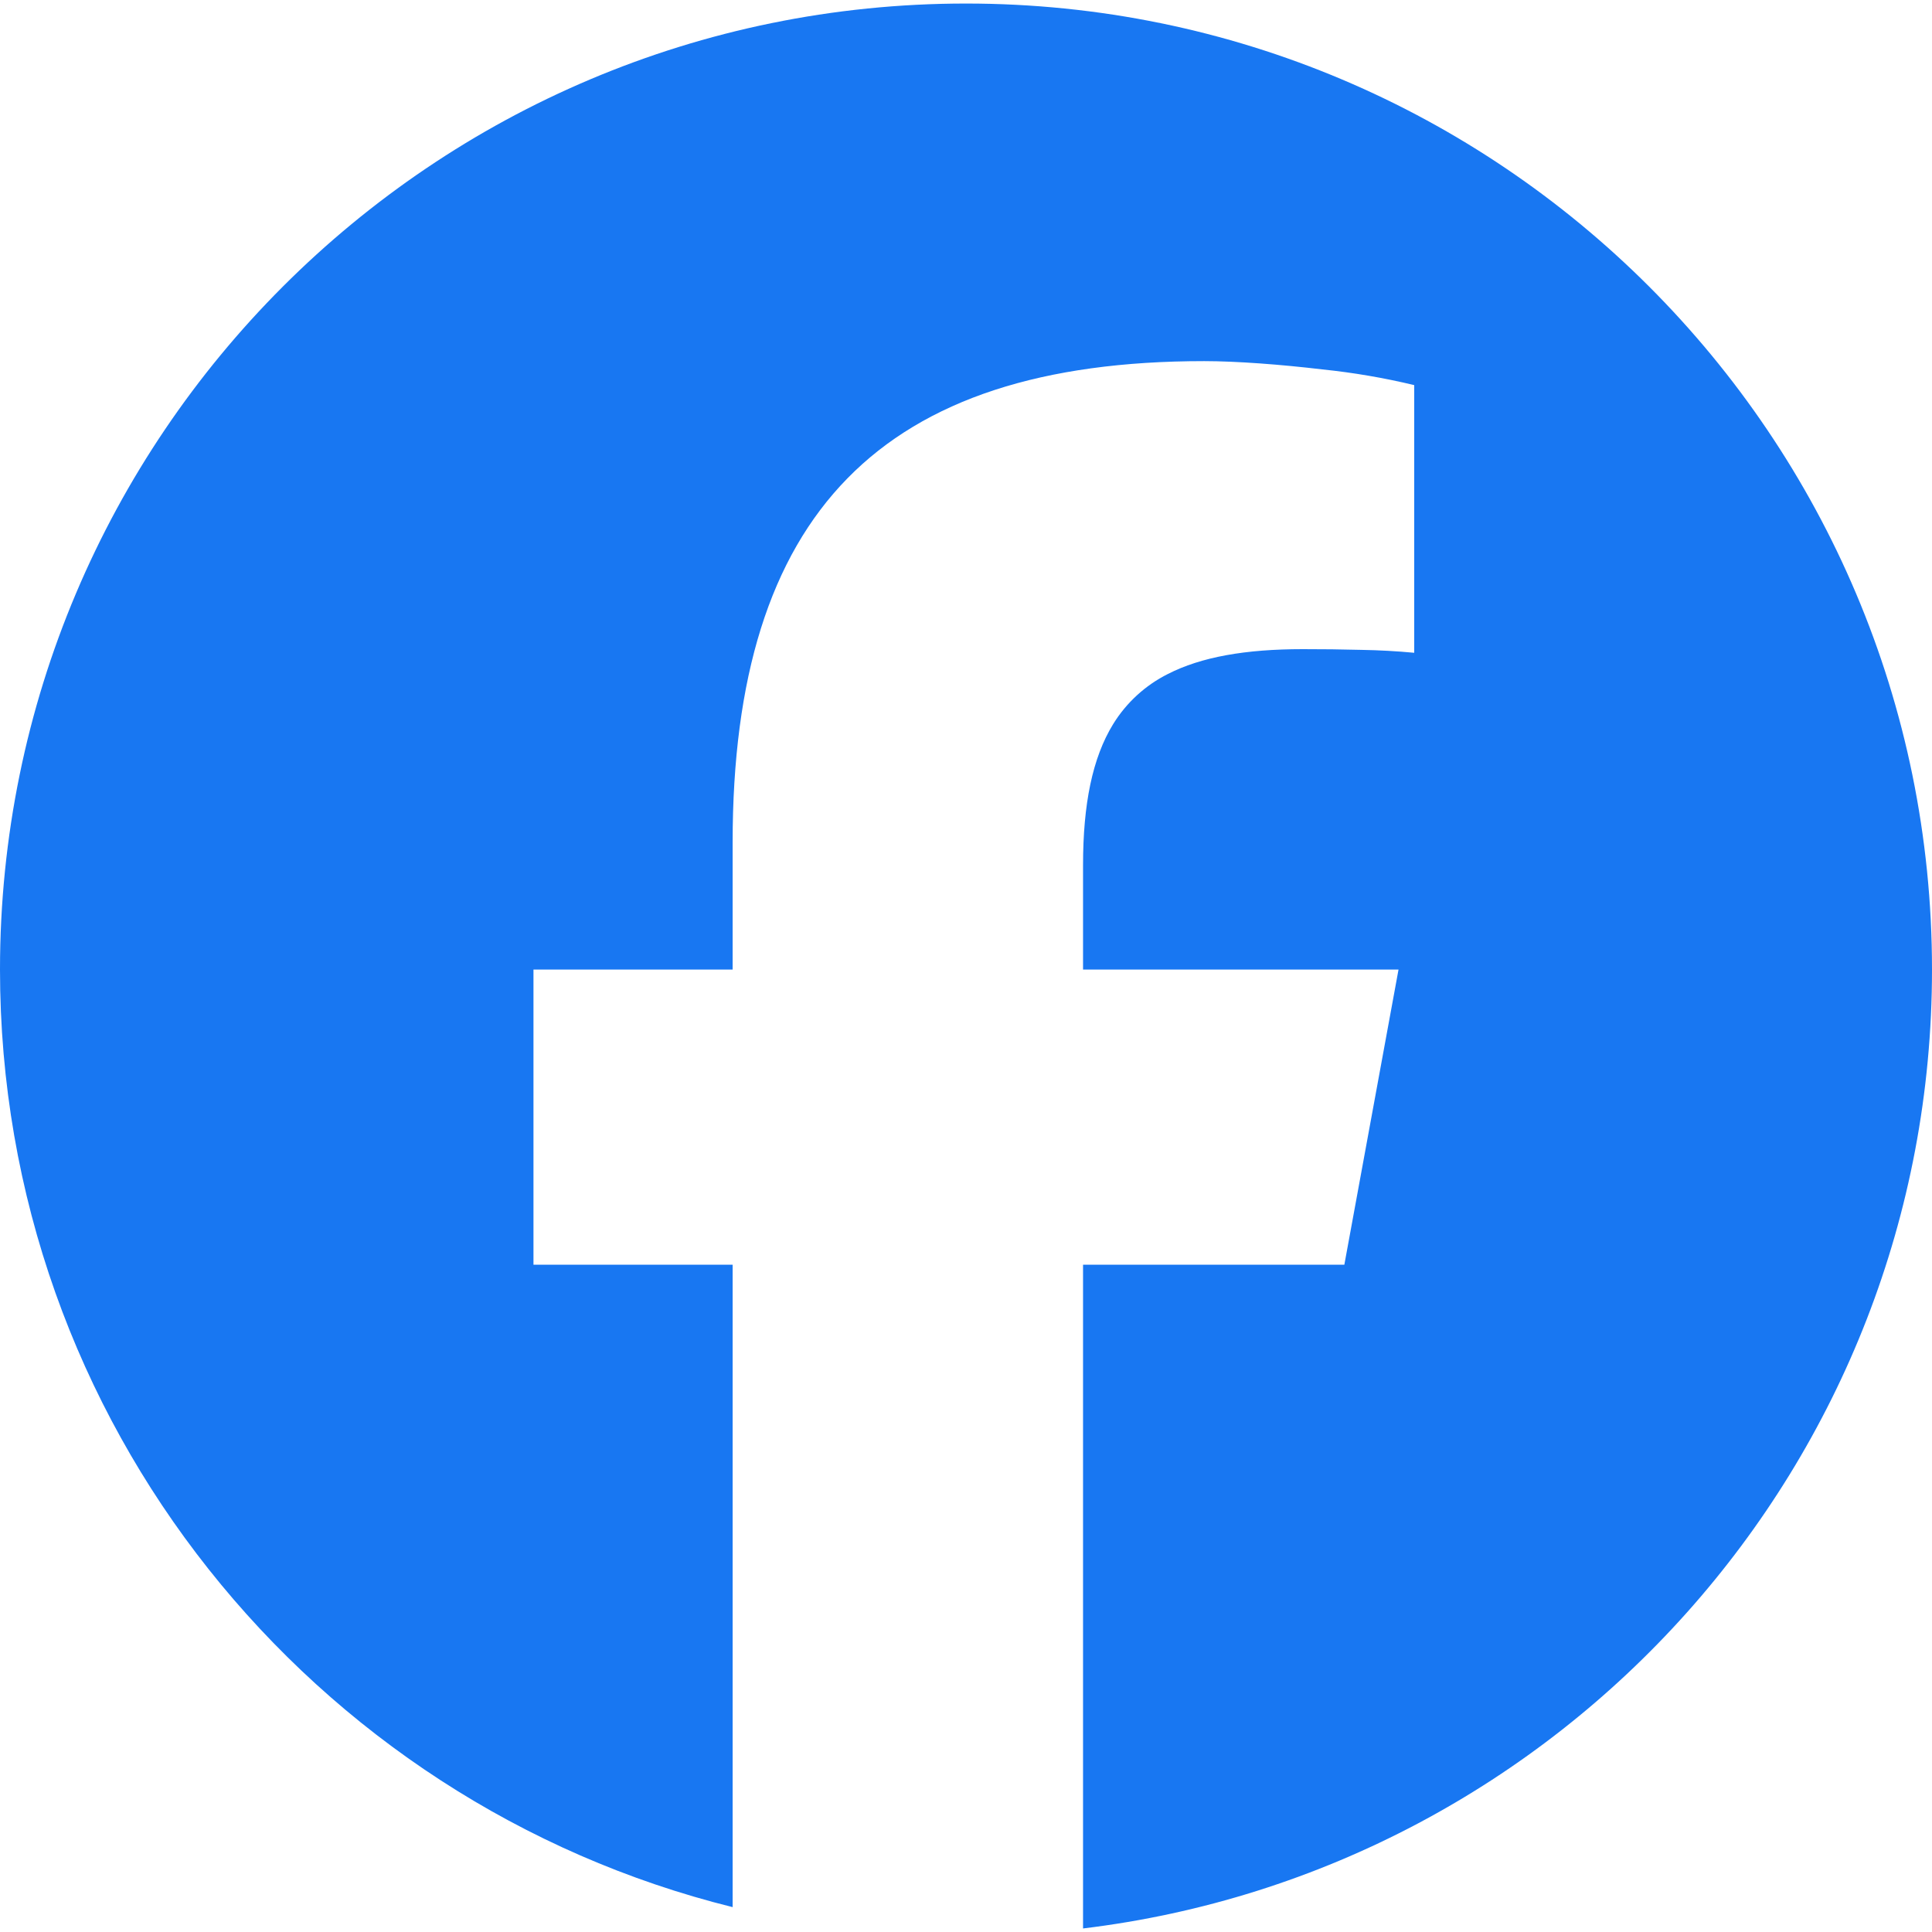
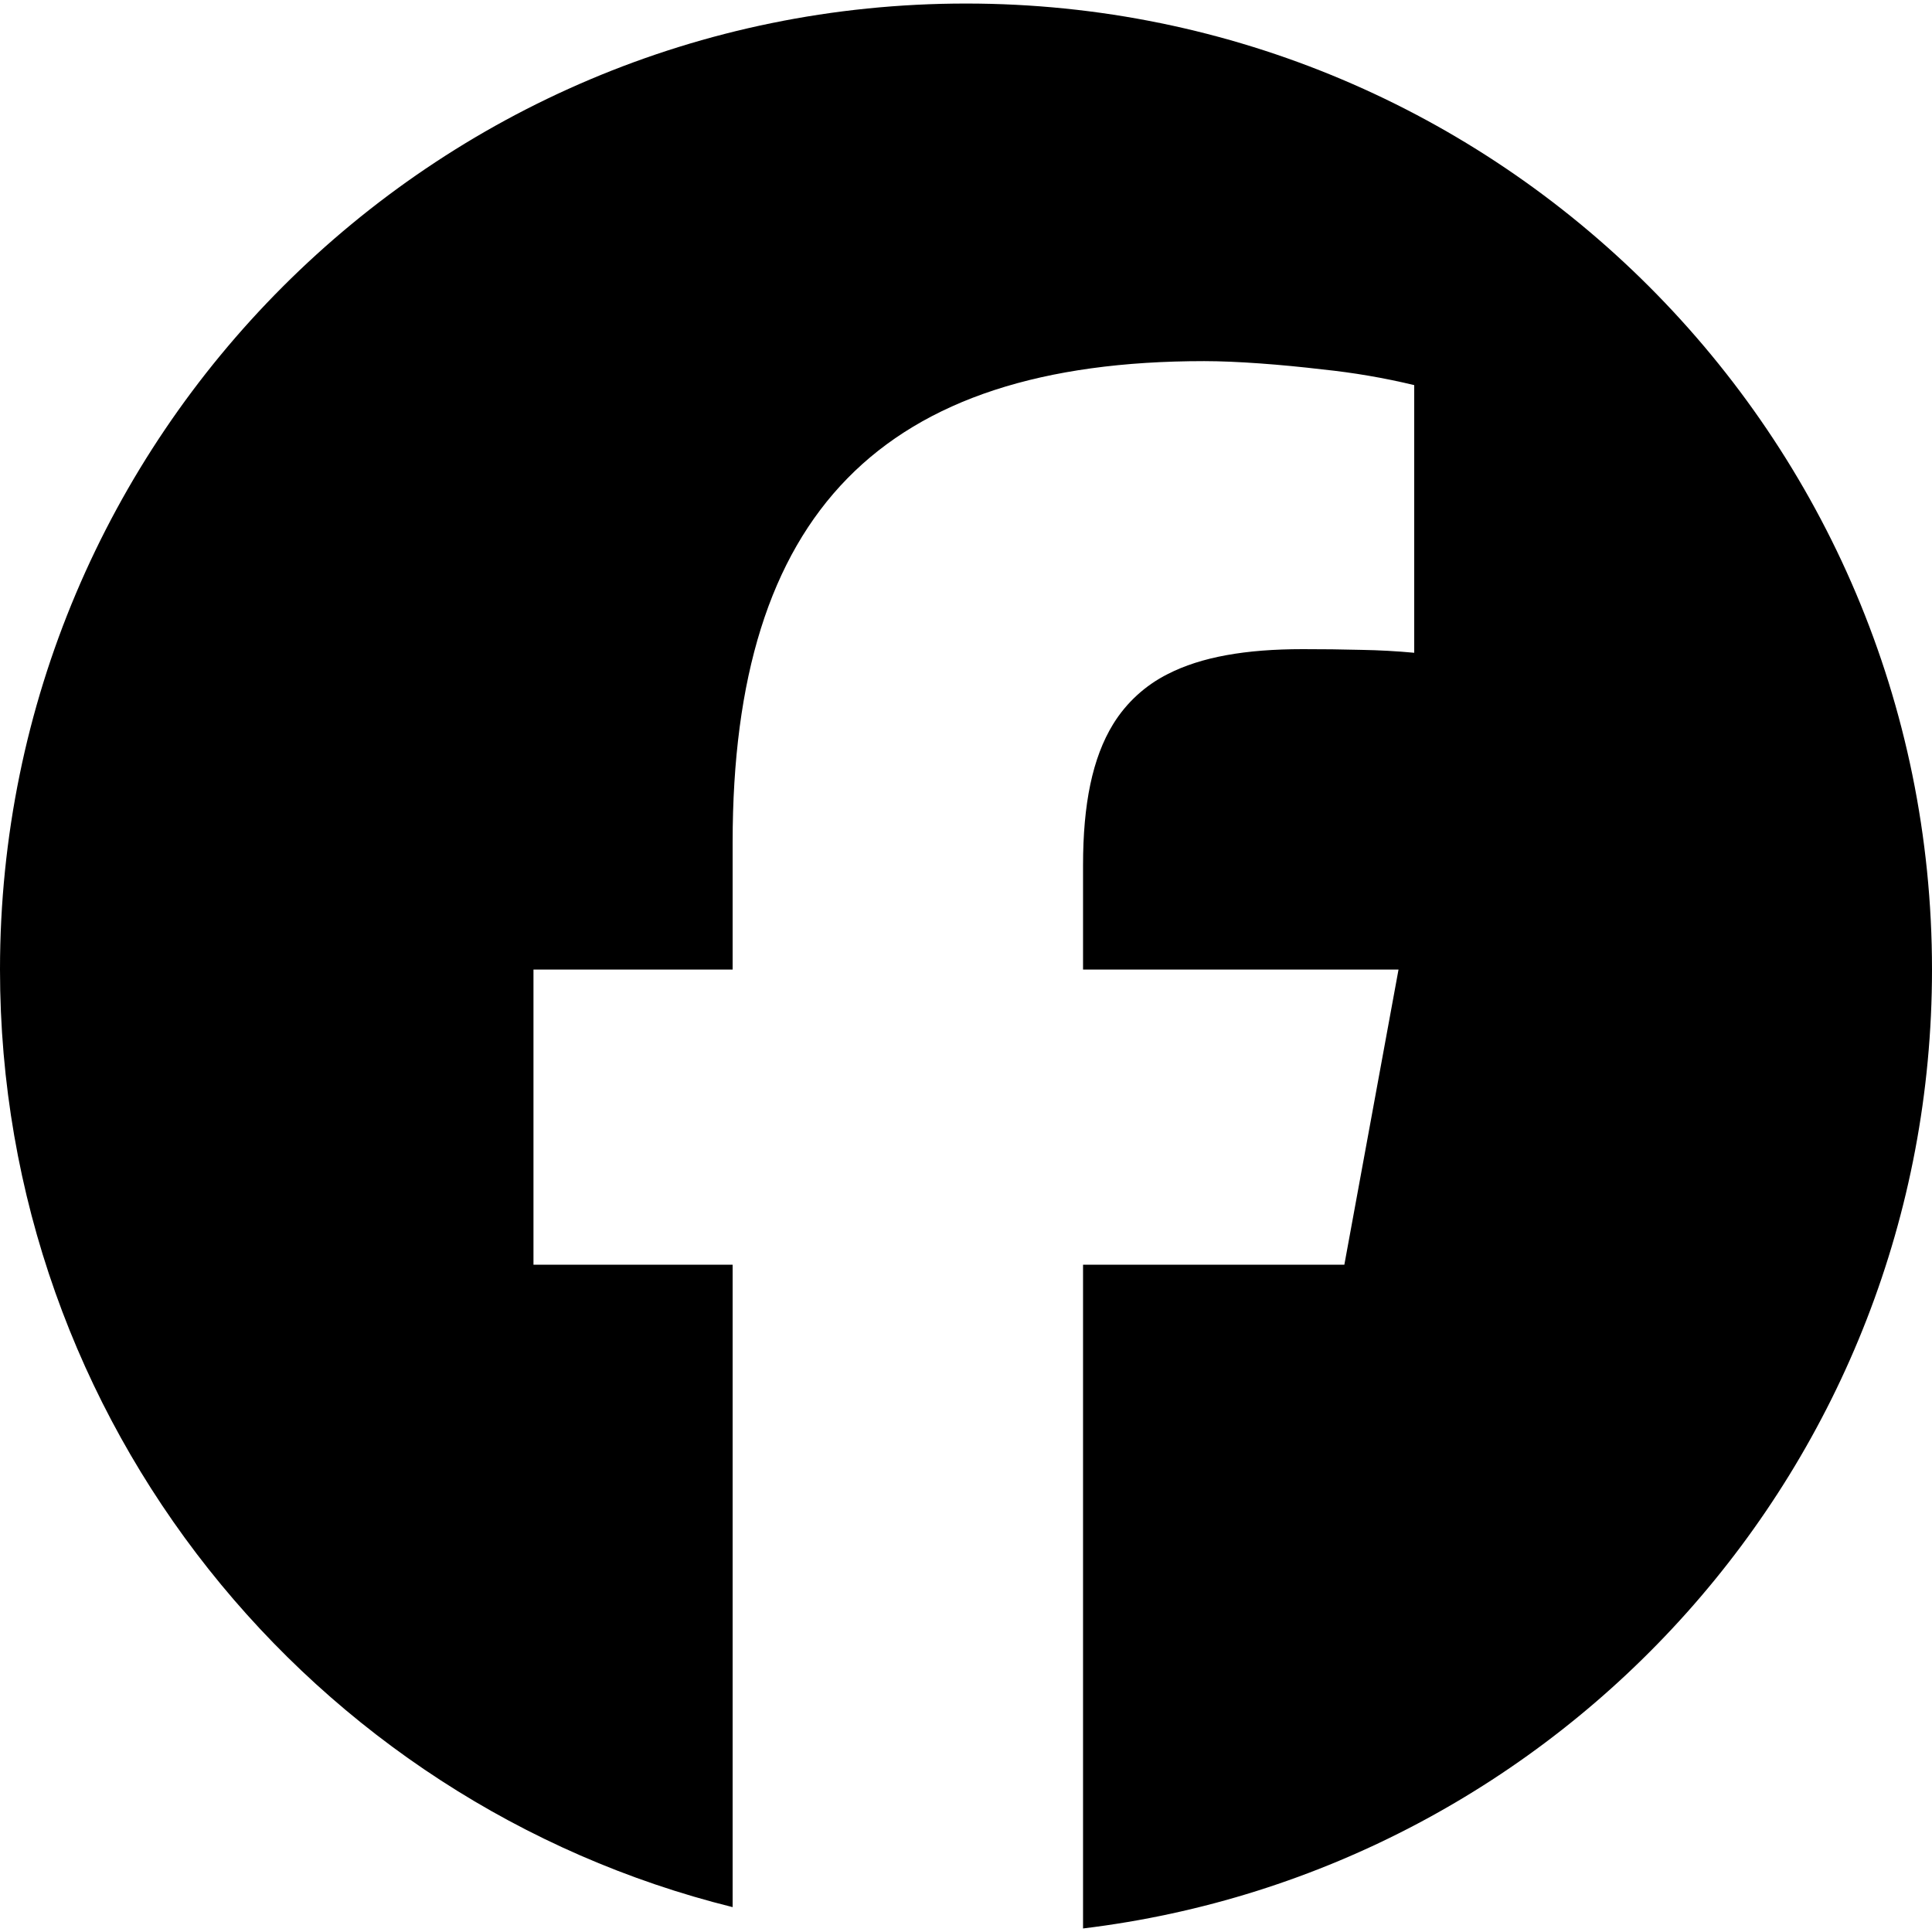
- <svg xmlns="http://www.w3.org/2000/svg" role="img" viewBox="0 0 24 24" fill="#1877F2">
+ <svg xmlns="http://www.w3.org/2000/svg" role="img" viewBox="0 0 24 24">
  <path d="M9.101 23.691v-7.98H6.627v-3.667h2.474v-1.58c0-4.085 1.848-5.978 5.858-5.978.401 0 .955.042 1.468.103a8.68 8.68 0 0 1 1.141.195v3.325a8.623 8.623 0 0 0-.653-.036 26.805 26.805 0 0 0-.733-.009c-.707 0-1.259.096-1.675.309a1.686 1.686 0 0 0-.679.622c-.258.42-.374.995-.374 1.752v1.297h3.919l-.386 2.103-.287 1.564h-3.246v8.245C19.396 23.238 24 18.179 24 12.044c0-6.627-5.373-12-12-12s-12 5.373-12 12c0 5.628 3.874 10.35 9.101 11.647Z" />
</svg>
